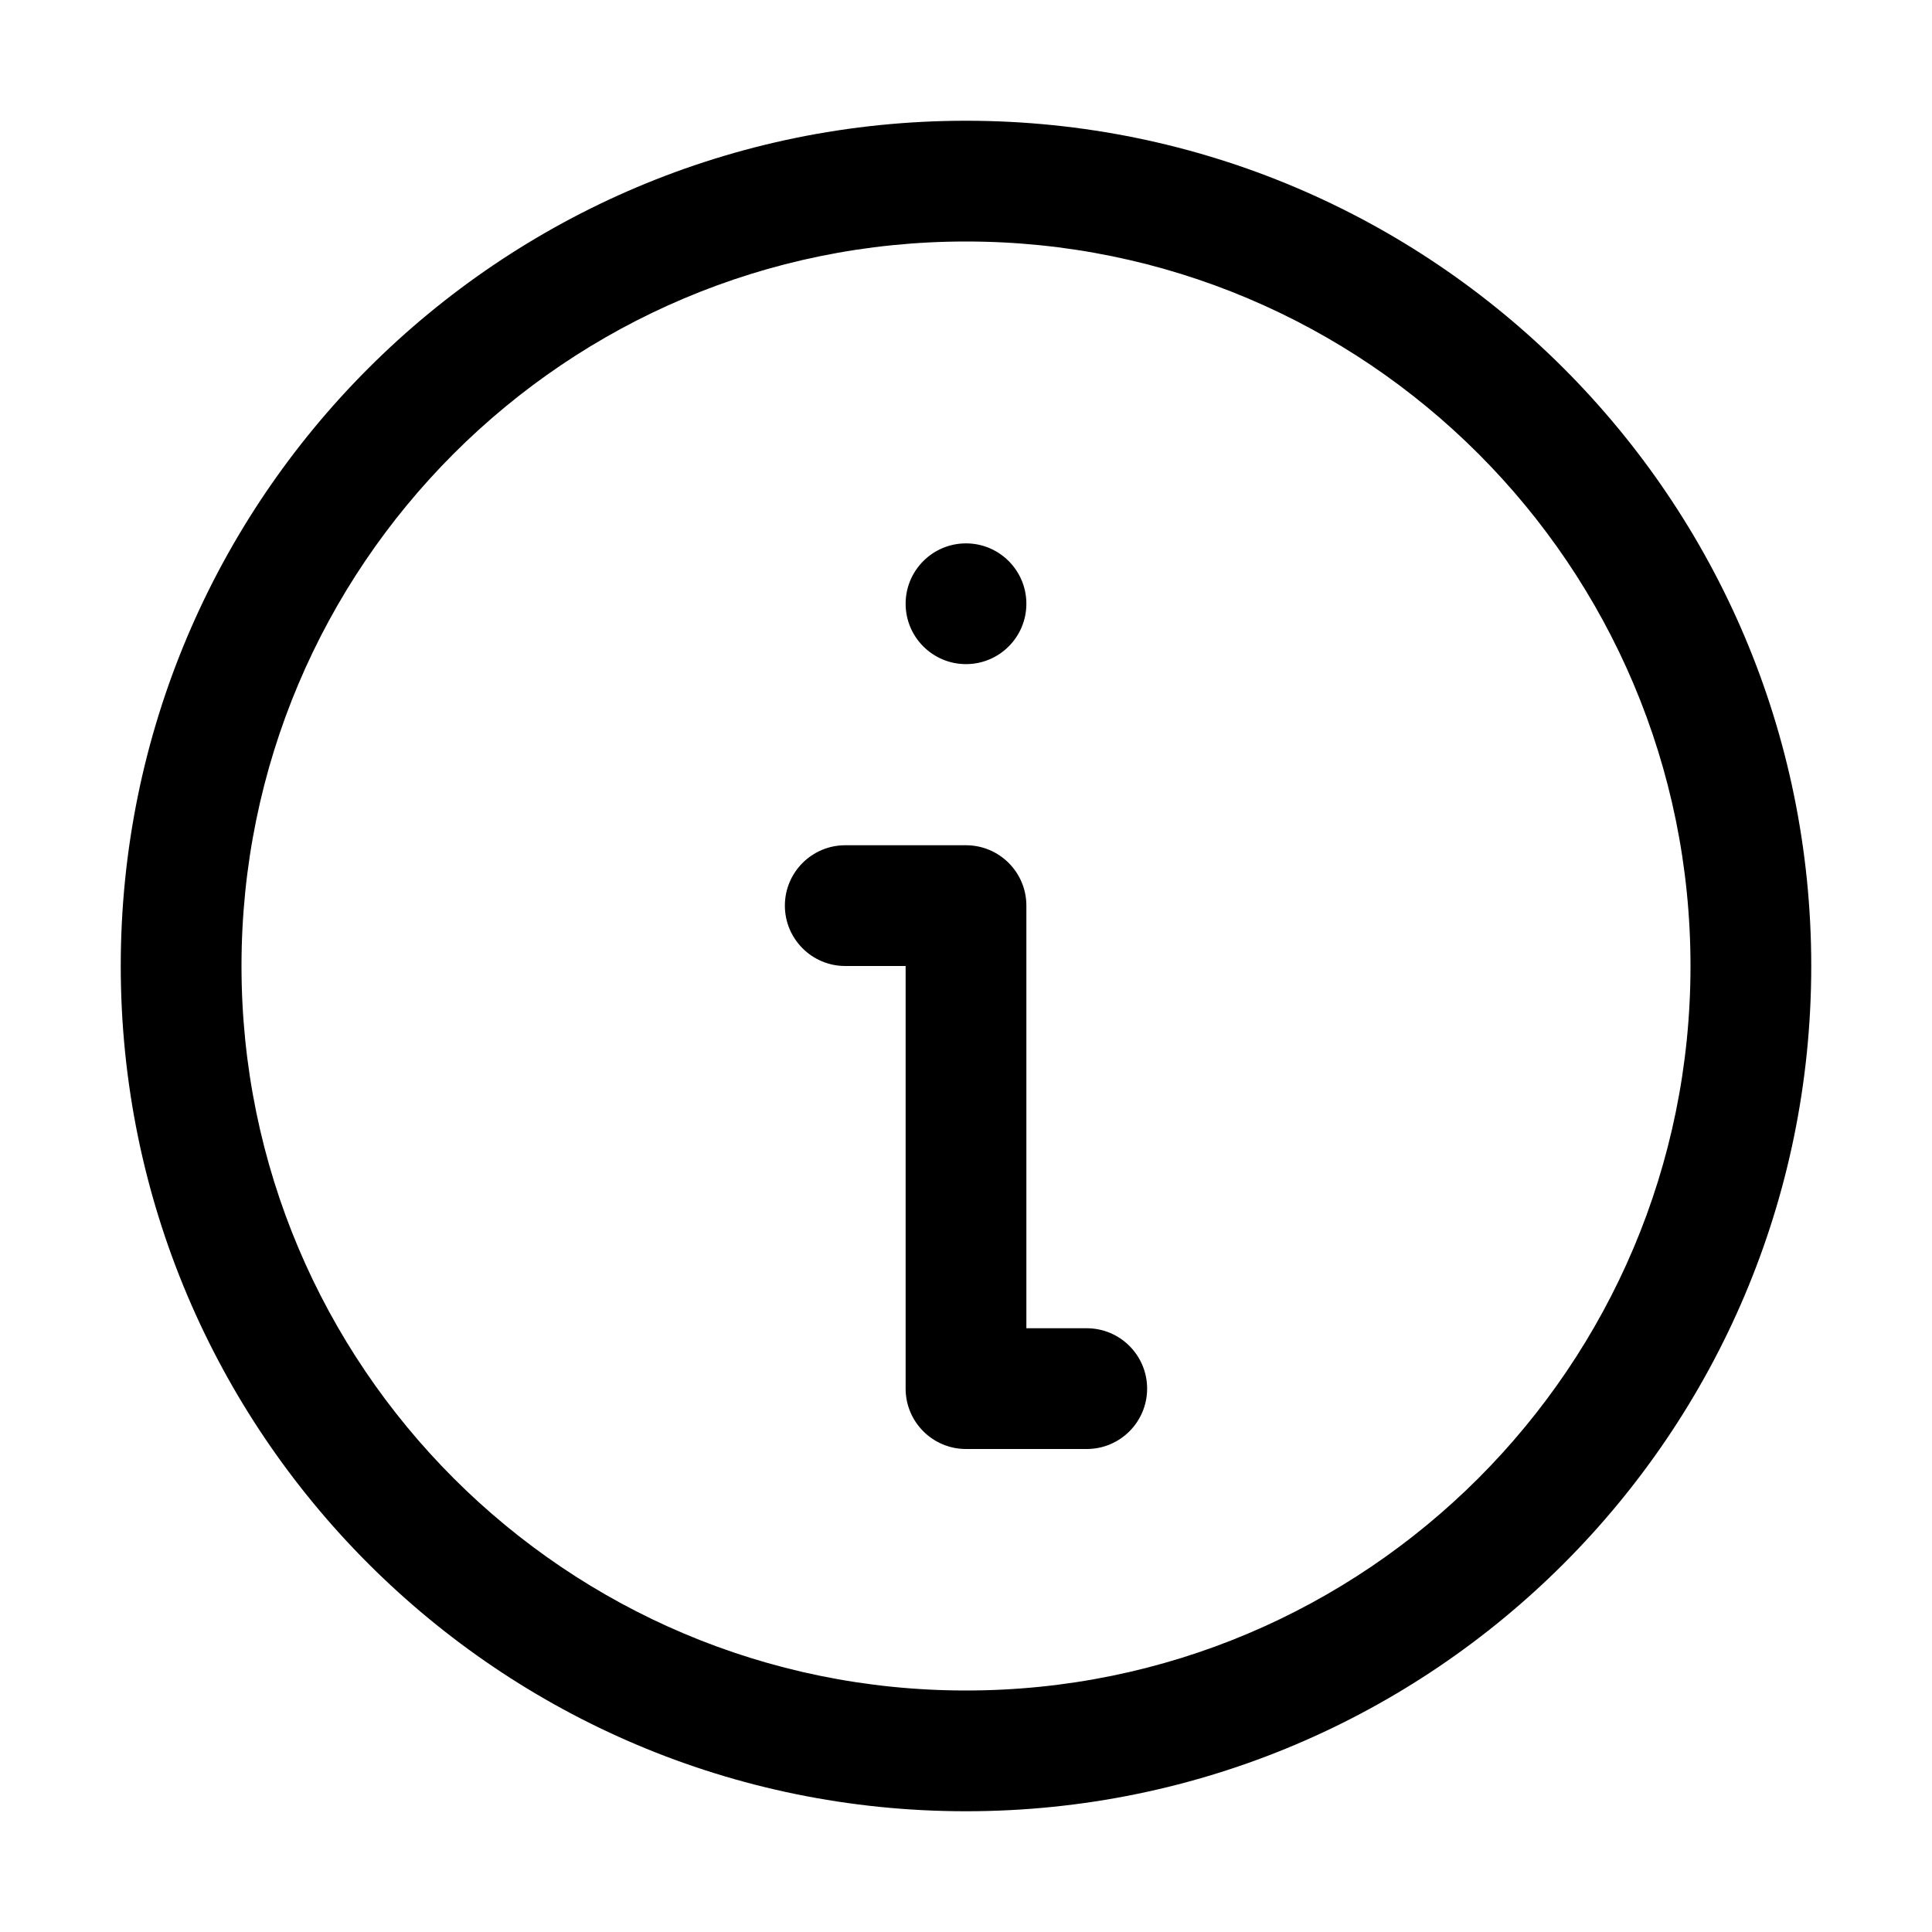
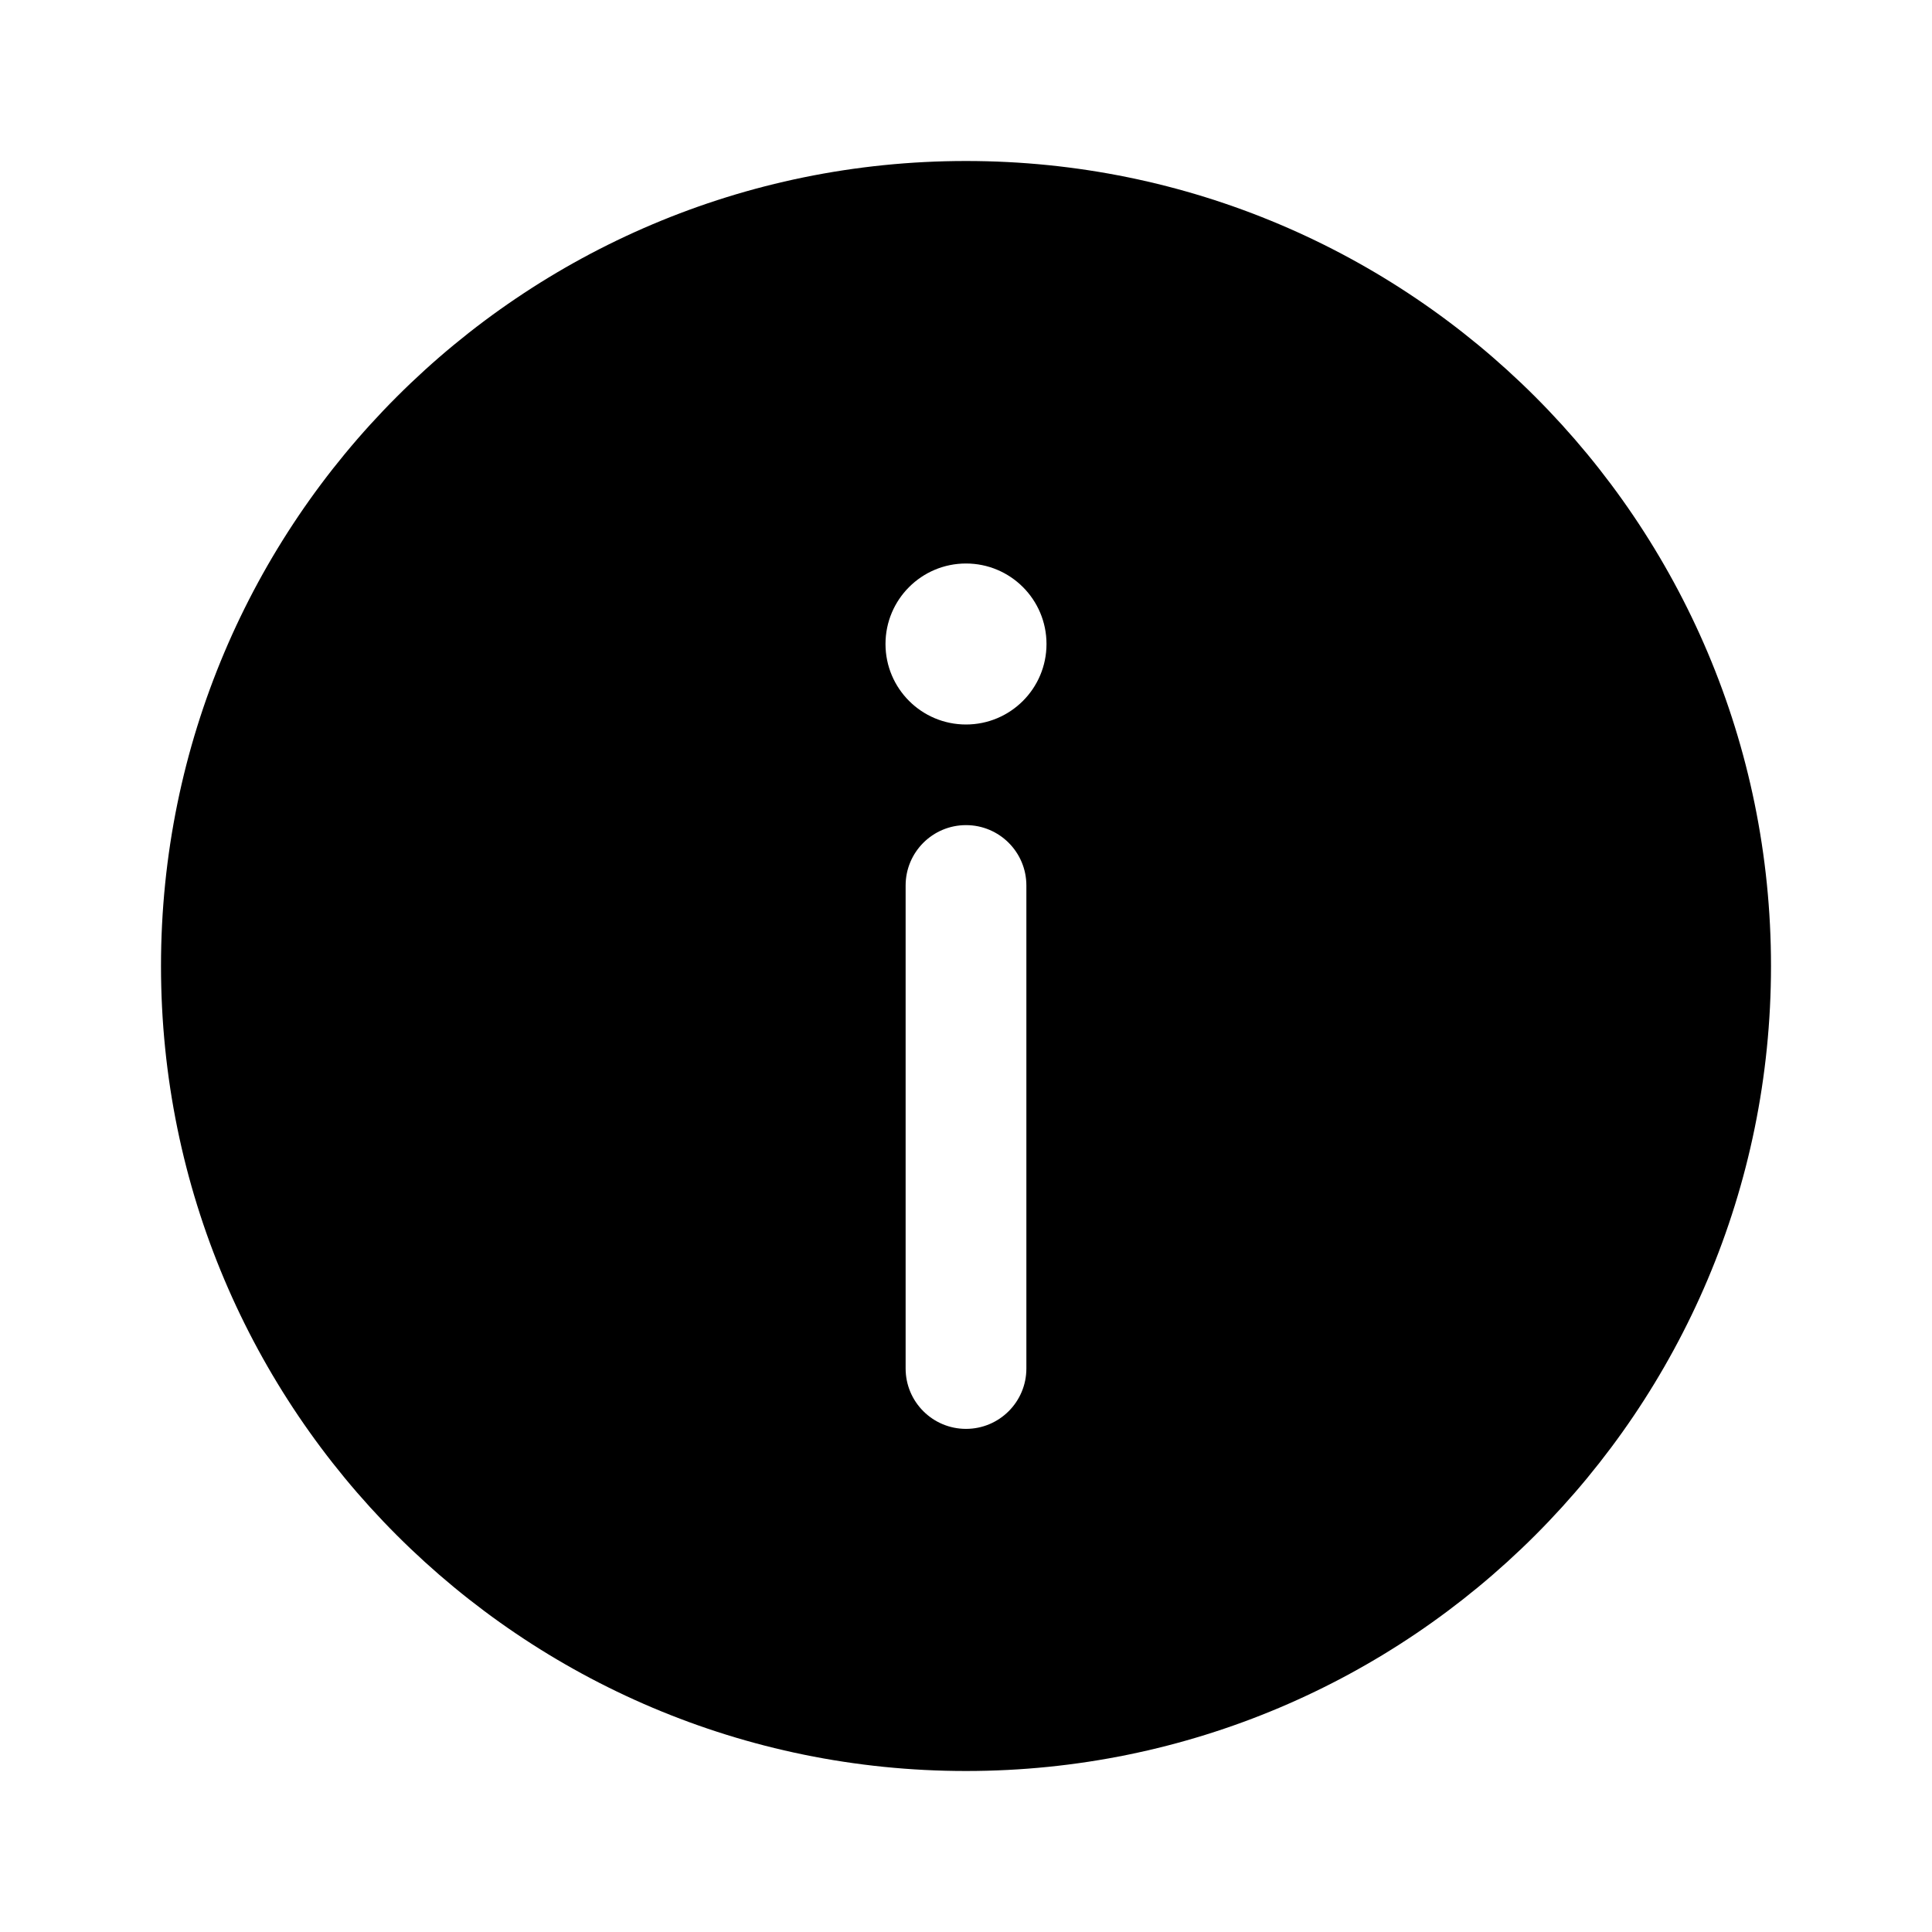
<svg xmlns="http://www.w3.org/2000/svg" width="24" height="24" viewBox="0 0 24 24">
-   <path d="M12 8.25C12.414 8.25 12.75 7.914 12.75 7.5C12.75 7.086 12.414 6.75 12 6.75C11.586 6.75 11.25 7.086 11.25 7.5C11.25 7.914 11.586 8.25 12 8.25Z" />
-   <path d="M10.5 12H11.25V17.25C11.25 17.664 11.586 18 12 18H13.5C13.914 18 14.25 17.664 14.25 17.25C14.25 16.836 13.914 16.5 13.5 16.5H12.75V11.25C12.75 10.836 12.414 10.5 12 10.5H10.5C10.086 10.5 9.75 10.836 9.75 11.25C9.75 11.664 10.086 12 10.5 12Z" />
-   <path fill-rule="evenodd" clip-rule="evenodd" d="M12 22.5C17.799 22.5 22.5 17.799 22.5 12C22.5 6.201 17.799 1.5 12 1.5C6.201 1.5 1.5 6.201 1.5 12C1.5 17.799 6.201 22.5 12 22.5ZM12 21C16.971 21 21 16.971 21 12C21 7.029 16.971 3 12 3C7.029 3 3 7.029 3 12C3 16.971 7.029 21 12 21Z" />
+   <path fill="currentColor" fill-rule="evenodd" d="M22 12c0 5.523-4.477 10-10 10S2 17.523 2 12S6.477 2 12 2s10 4.477 10 10m-10 5.75a.75.75 0 0 0 .75-.75v-6a.75.75 0 0 0-1.5 0v6c0 .414.336.75.75.75M12 7a1 1 0 1 1 0 2a1 1 0 0 1 0-2" clip-rule="evenodd" />
</svg>
